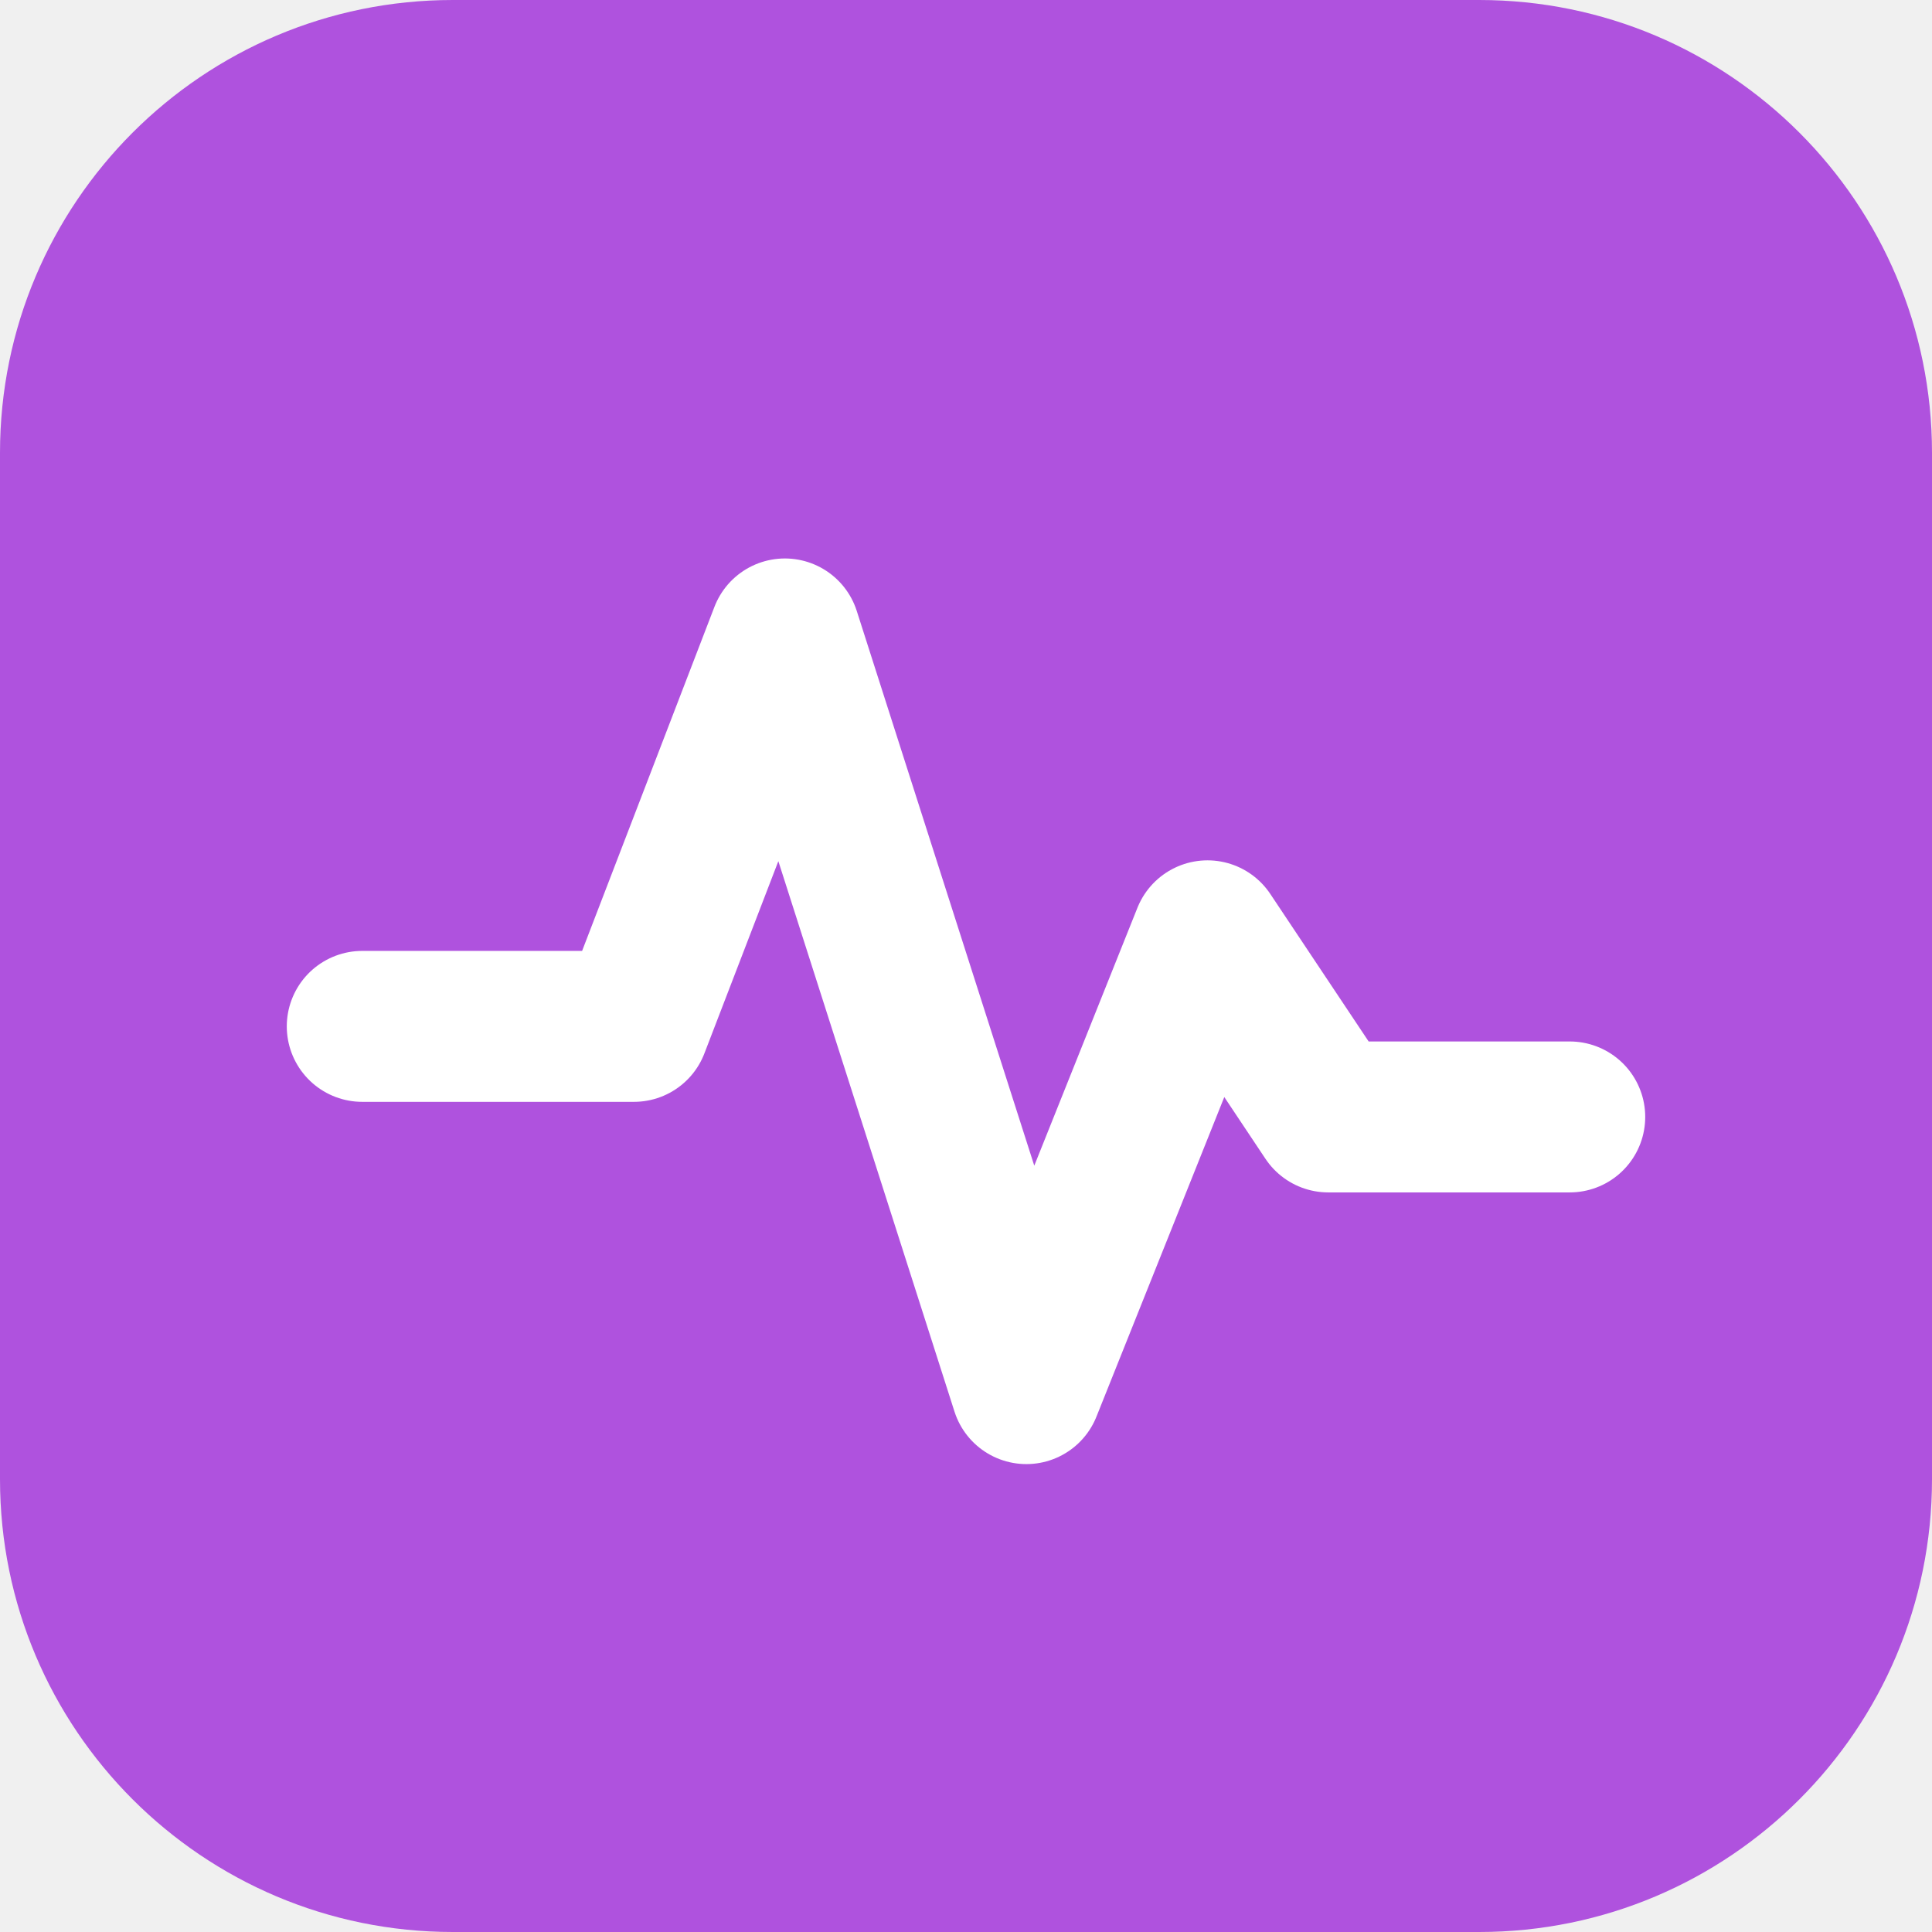
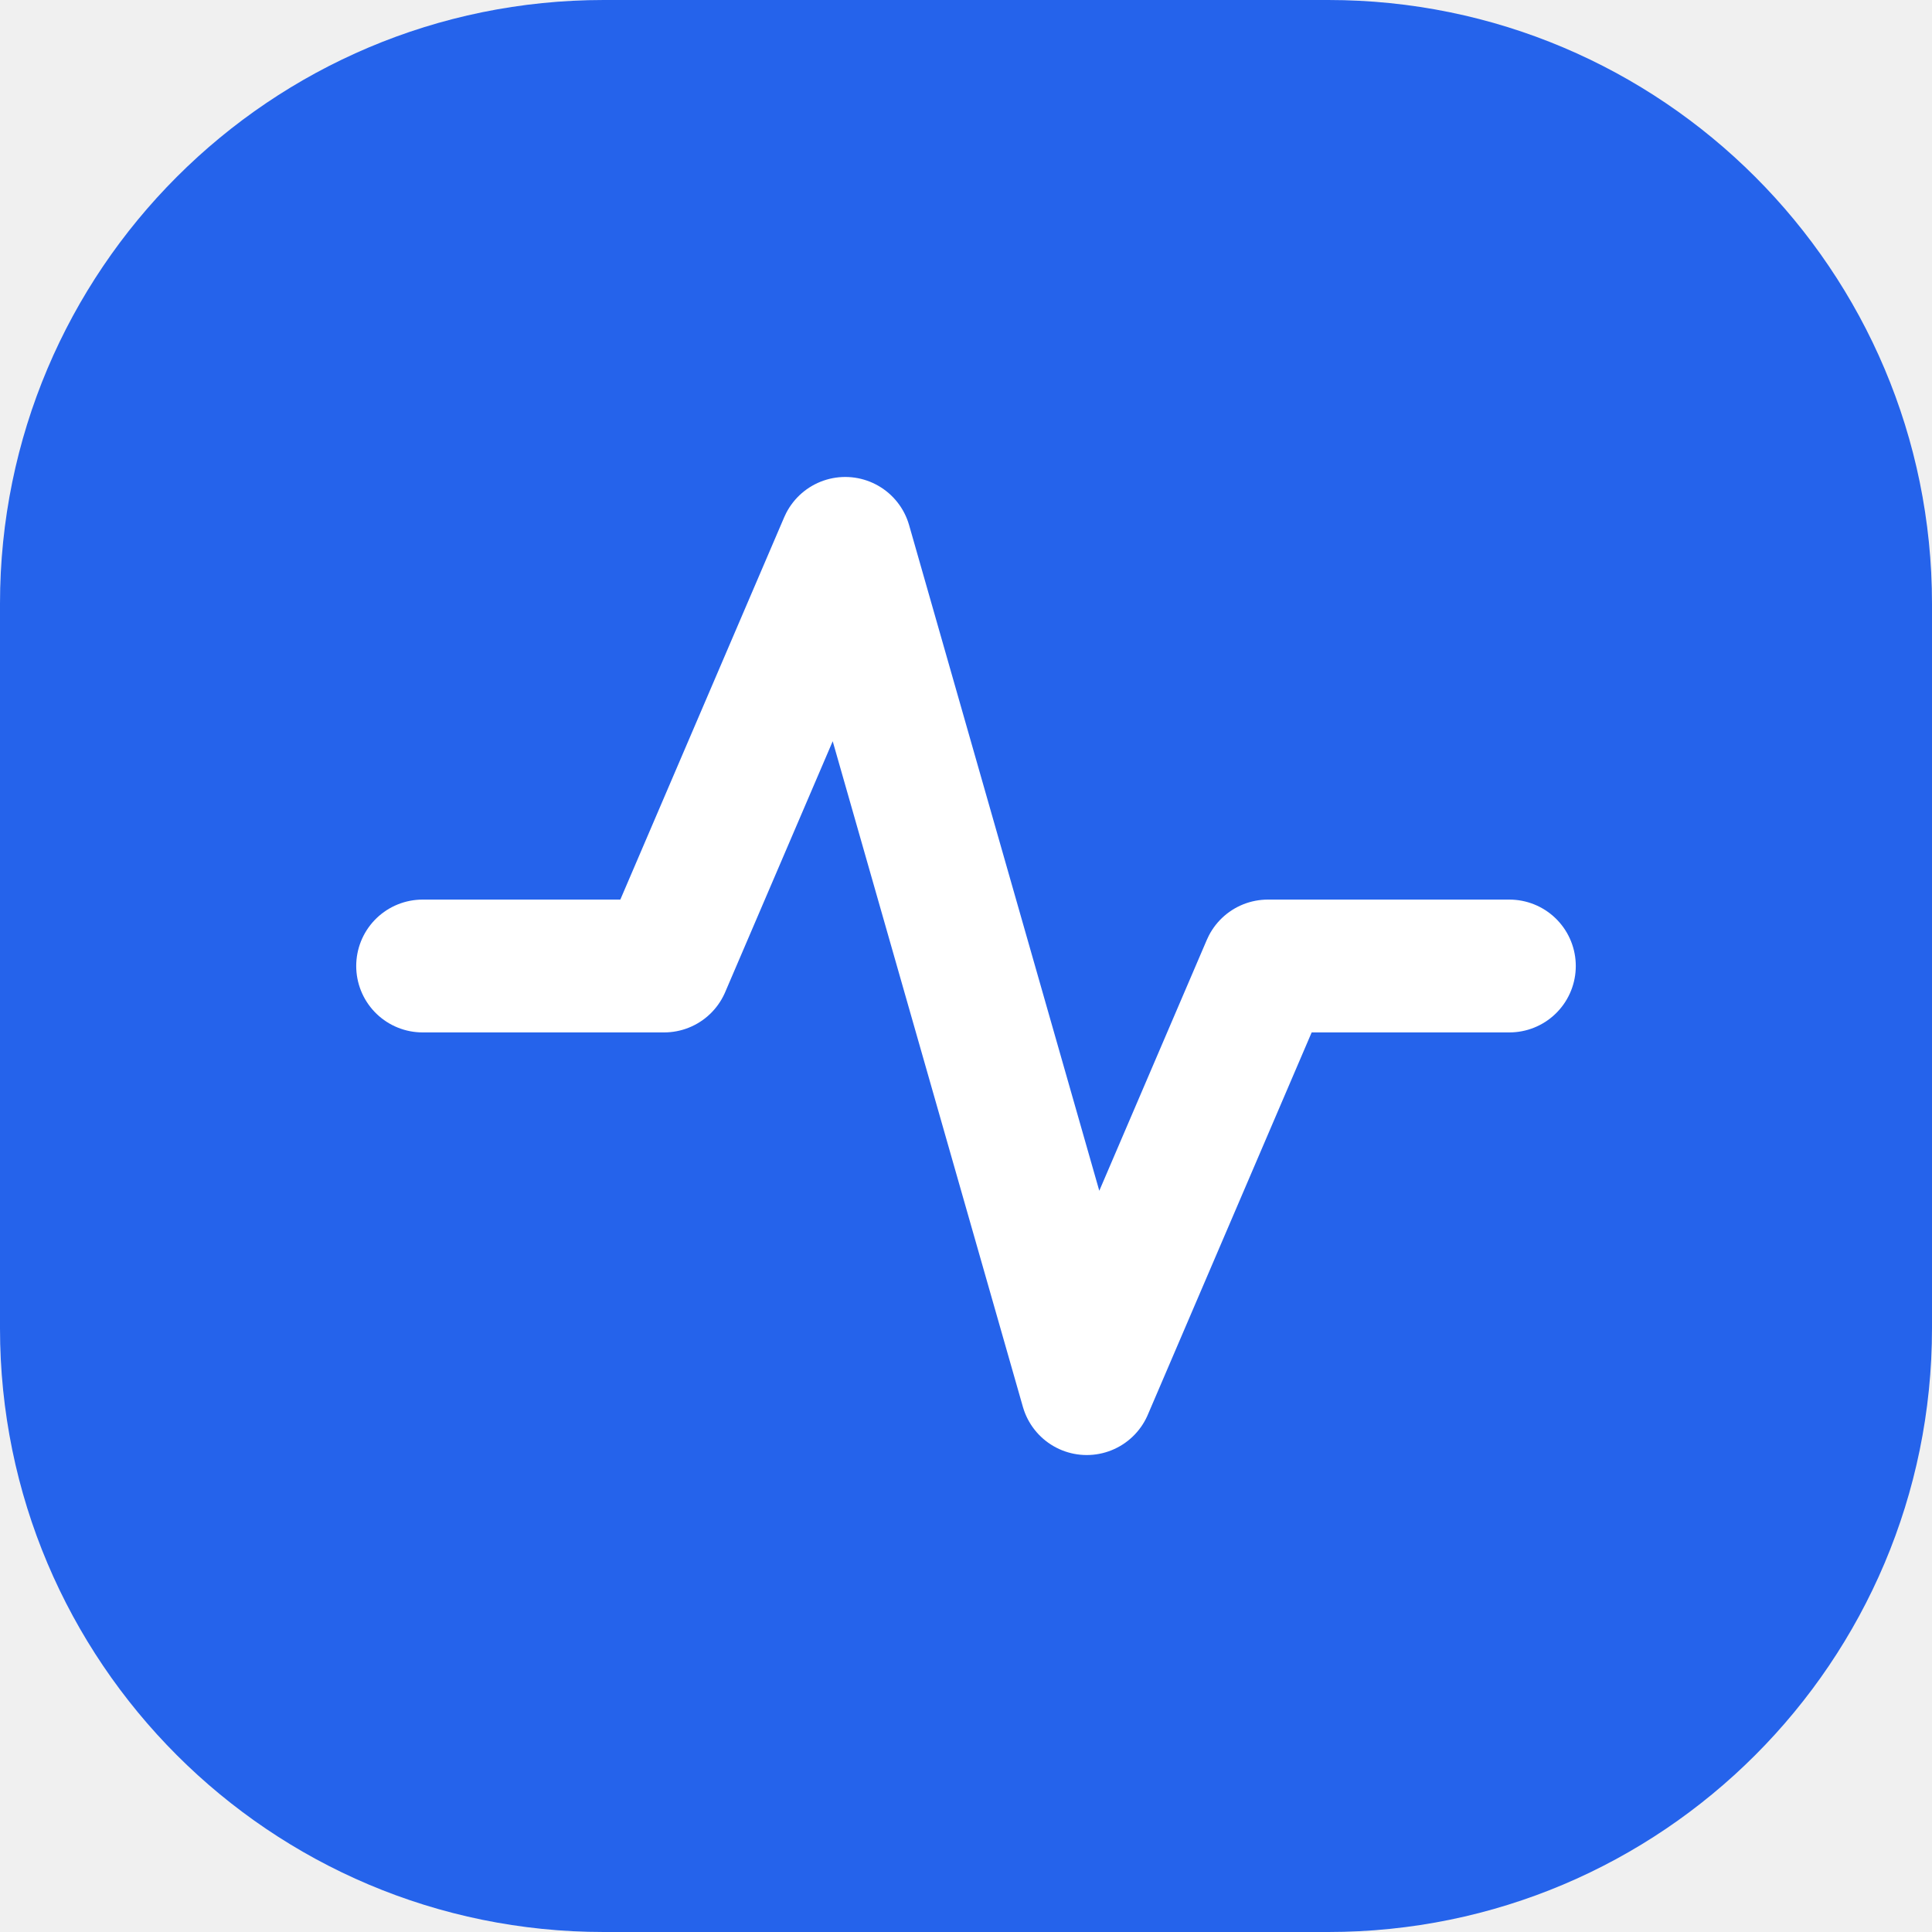
<svg xmlns="http://www.w3.org/2000/svg" viewBox="0 0 64 64">
-   <rect width="64" height="64" rx="15" fill="#AF52DE" />
-   <path d="M12 34h9l5-13 8 25 6-15 4 6h8" fill="none" stroke="#fff" stroke-width="5" stroke-linecap="round" stroke-linejoin="round" />
+   <rect width="64" height="64" rx="20" fill="#2563EB" />
+   <g transform="translate(8 8) scale(2)">
+     <path d="M3 12h4l3-7 4 14 3-7h4" fill="none" stroke="#fff" stroke-width="2.2" stroke-linecap="round" stroke-linejoin="round" />
+   </g>
</svg>
